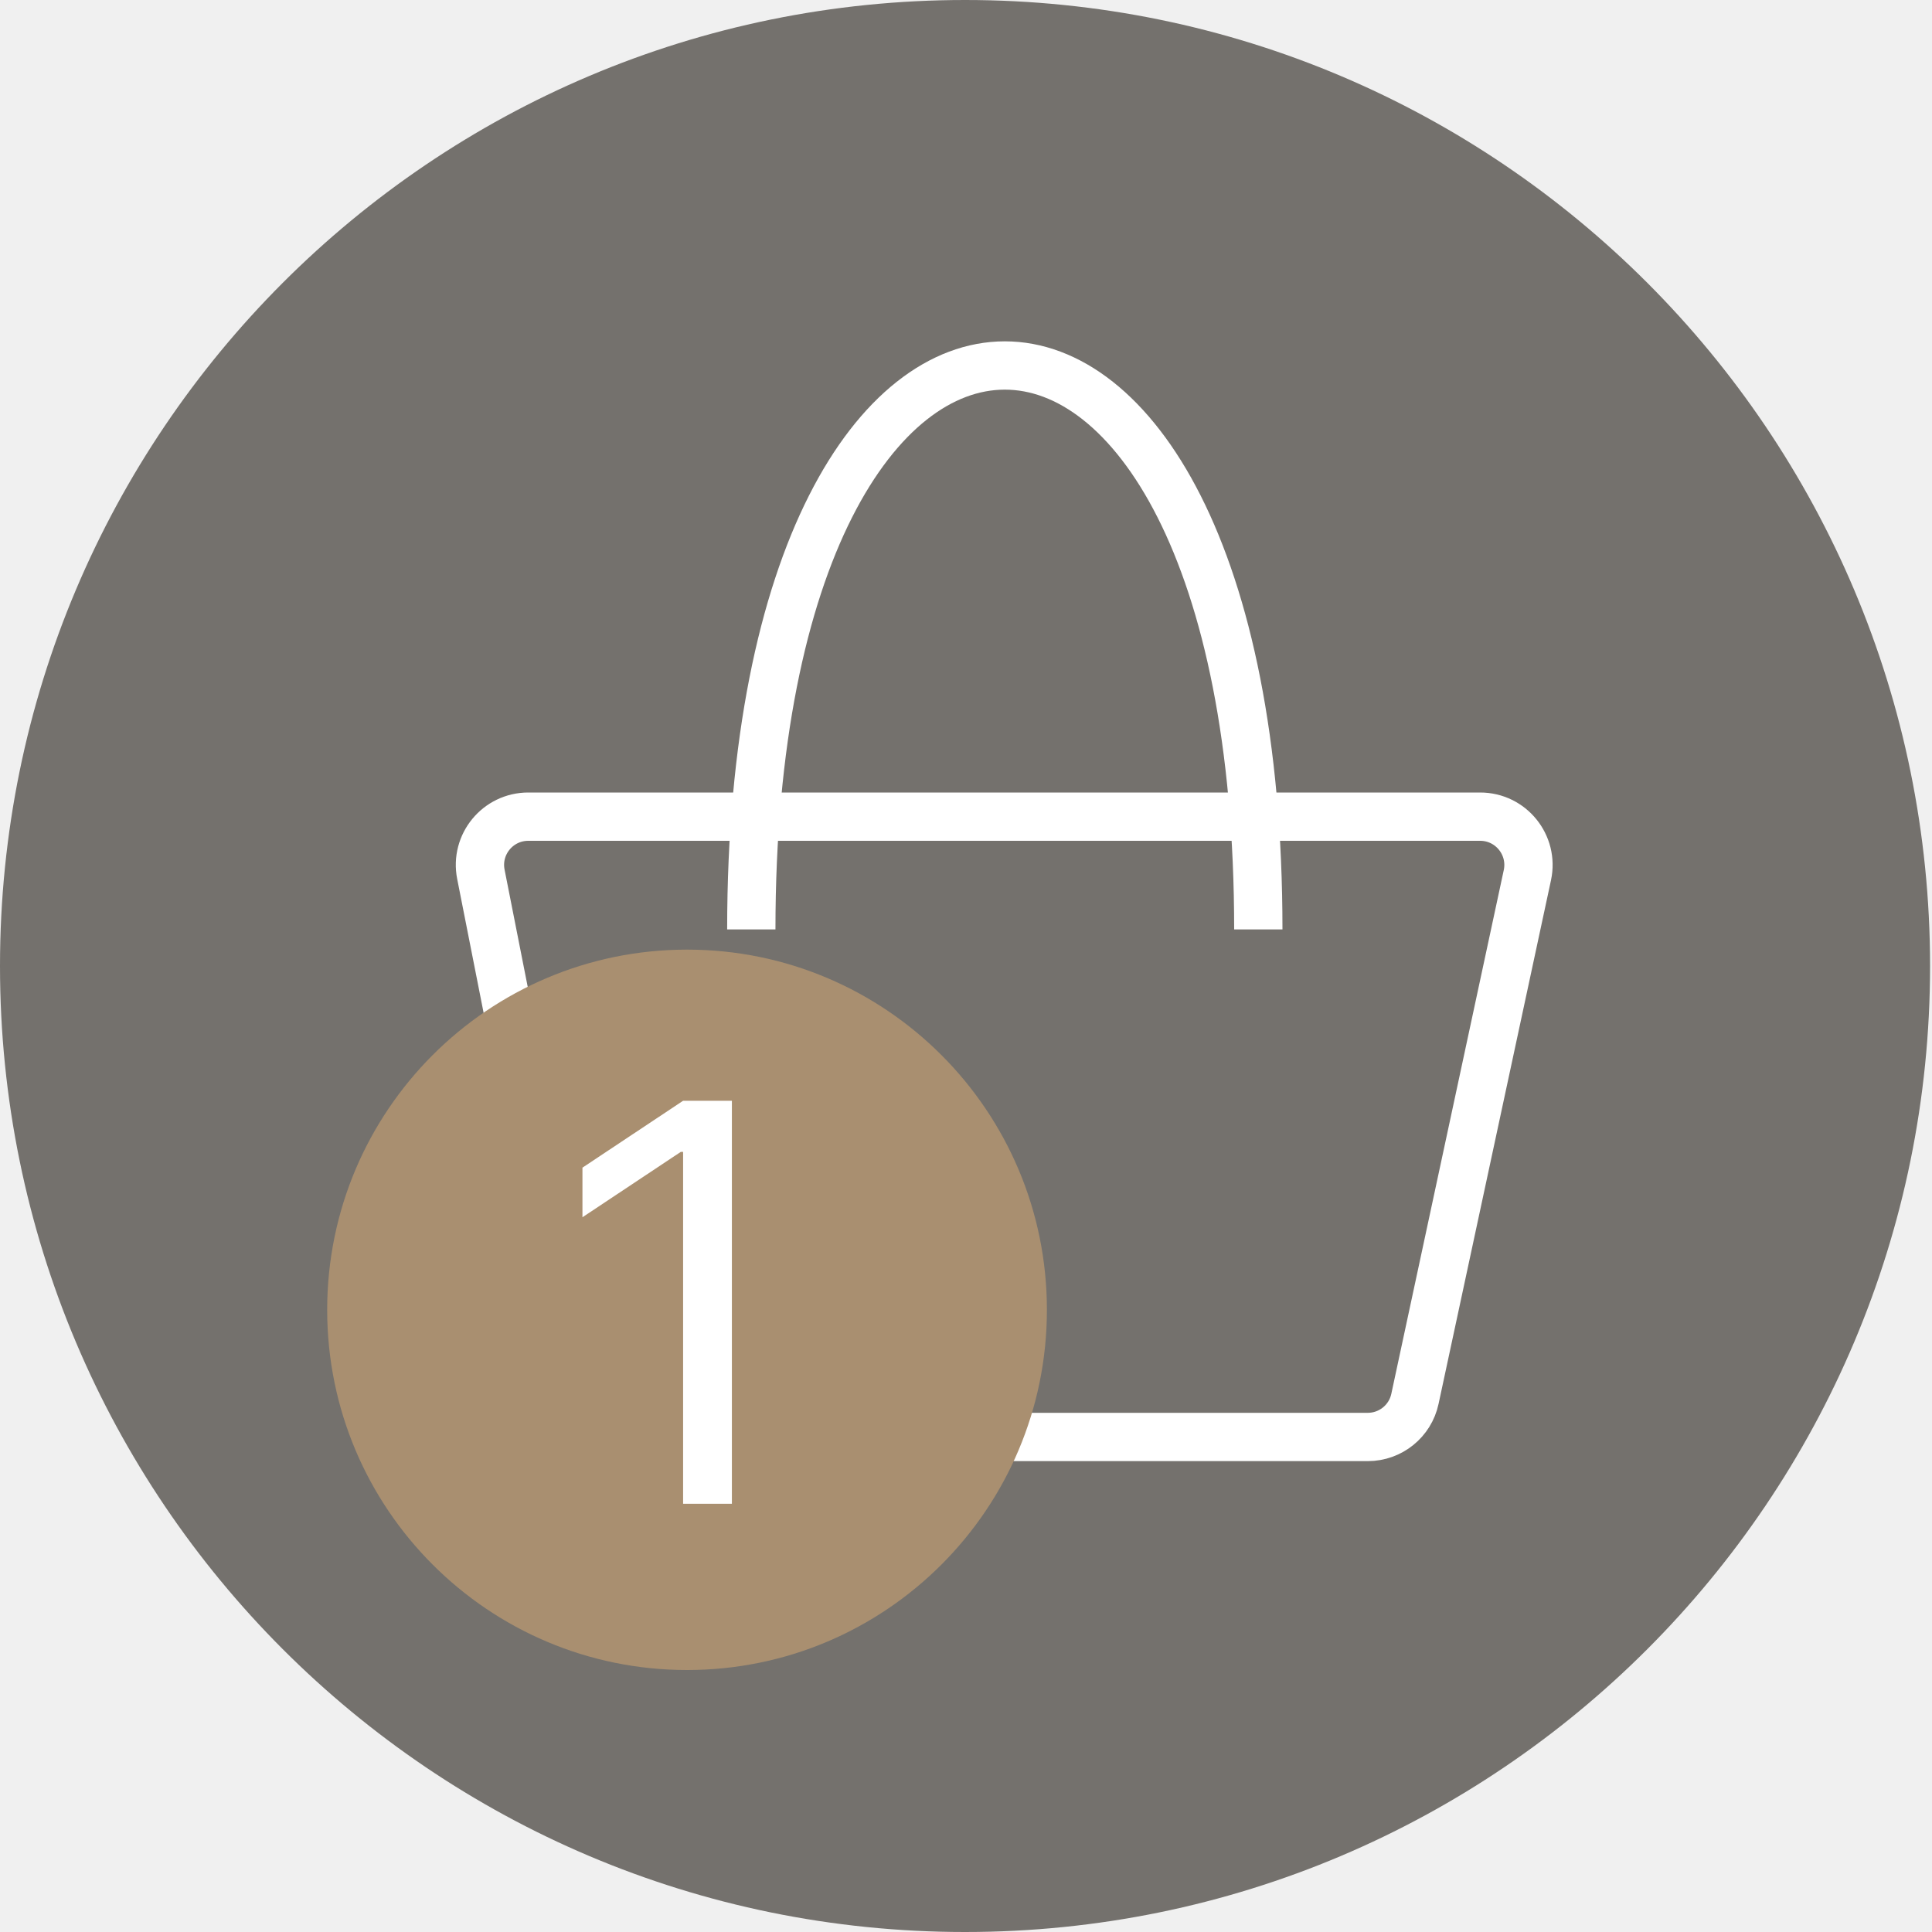
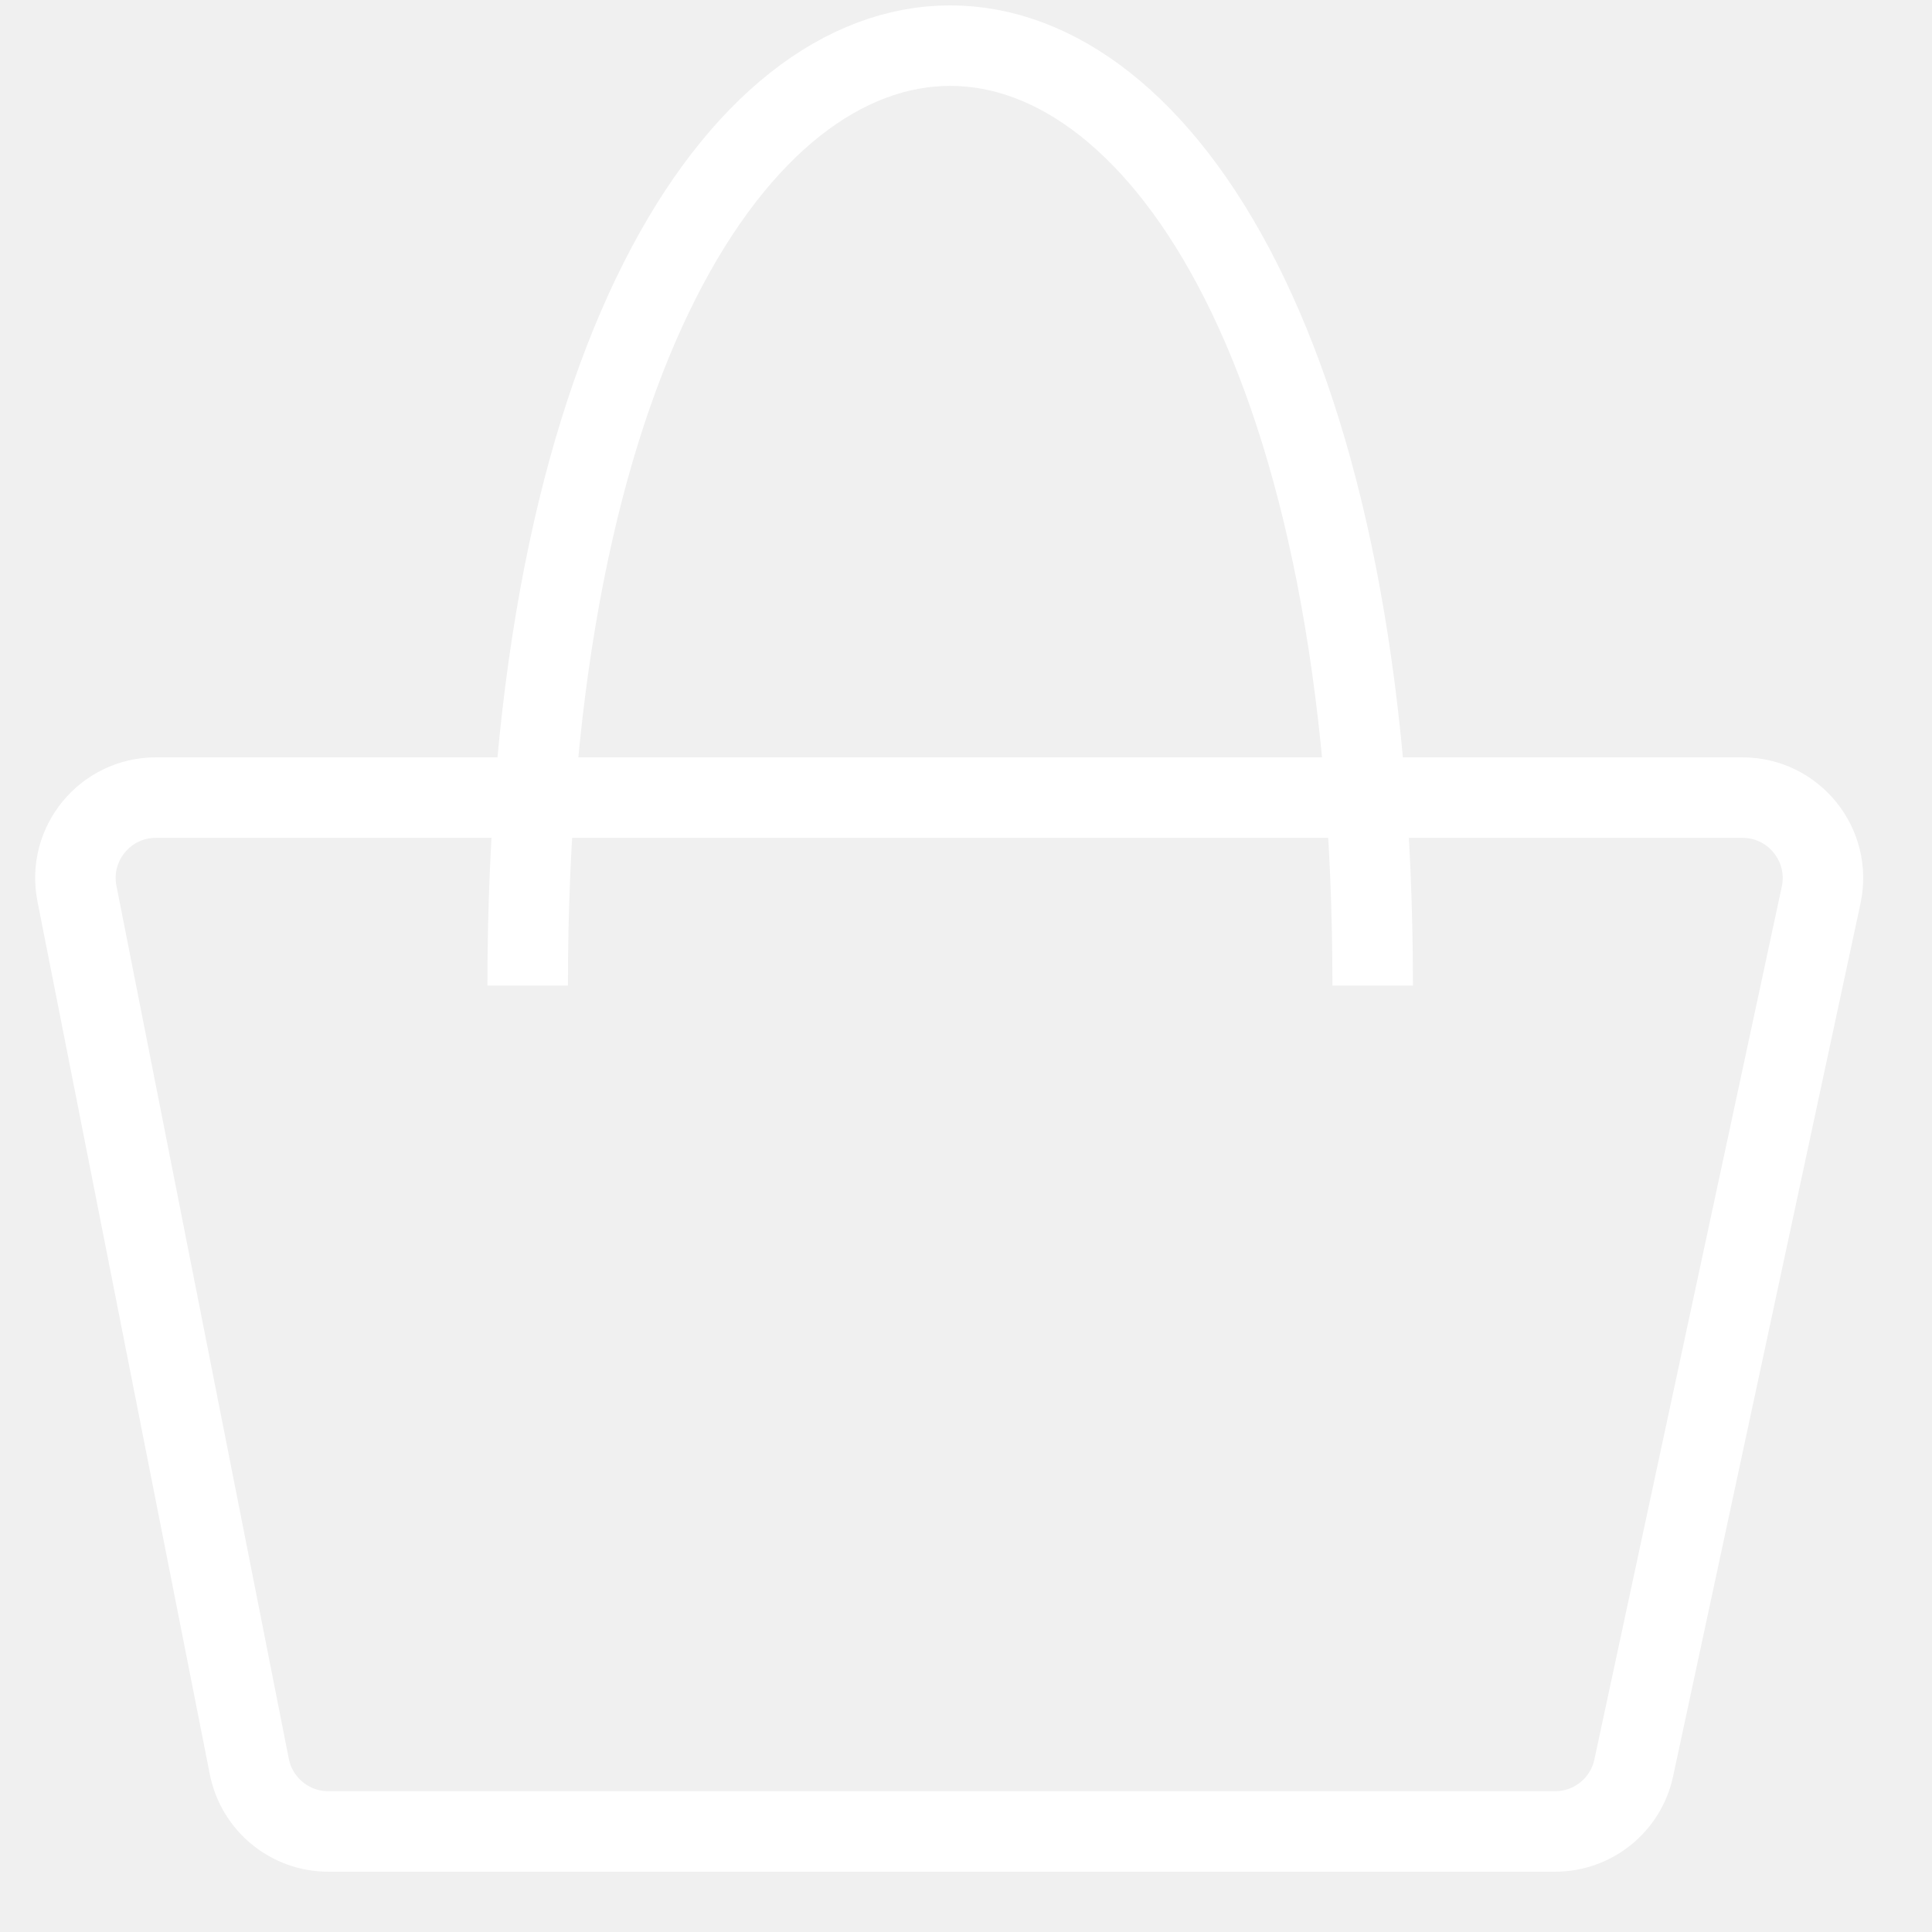
- <svg xmlns="http://www.w3.org/2000/svg" width="40" height="40" viewBox="0 0 40 40" fill="none">
-   <ellipse cx="19.98" cy="20" rx="19.98" ry="20" fill="#74716D" />
-   <path d="M12.097 28.945L9.956 18.101C9.834 17.483 10.307 16.908 10.937 16.908H30.645C31.282 16.908 31.756 17.495 31.623 18.118L29.295 28.961C29.197 29.422 28.789 29.751 28.318 29.751H13.078C12.601 29.751 12.19 29.413 12.097 28.945Z" stroke="white" />
-   <path d="M15.555 19.243C15.555 3.675 26.052 3.675 26.052 19.243" stroke="white" />
-   <path d="M21.675 27.119C21.675 31.238 18.339 34.576 14.225 34.576C10.11 34.576 6.774 31.238 6.774 27.119C6.774 23 10.11 19.661 14.225 19.661C18.339 19.661 21.675 23 21.675 27.119Z" fill="#A98F70" />
-   <path d="M15.153 22.79V31.134H14.143V23.849H14.094L12.059 25.202V24.175L14.143 22.79H15.153Z" fill="white" />
+ <svg xmlns="http://www.w3.org/2000/svg" width="24" height="24" viewBox="0 0 24 24" fill="none">
+   <path d="M3.097 21.945L0.956 11.101C0.834 10.483 1.307 9.908 1.937 9.908H21.645C22.282 9.908 22.756 10.495 22.623 11.118L20.295 21.961C20.197 22.422 19.789 22.751 19.318 22.751H4.078C3.601 22.751 3.19 22.413 3.097 21.945Z" stroke="white" />
+   <path d="M6.555 12.243C6.555 -3.325 17.052 -3.325 17.052 12.243" stroke="white" />
</svg>
